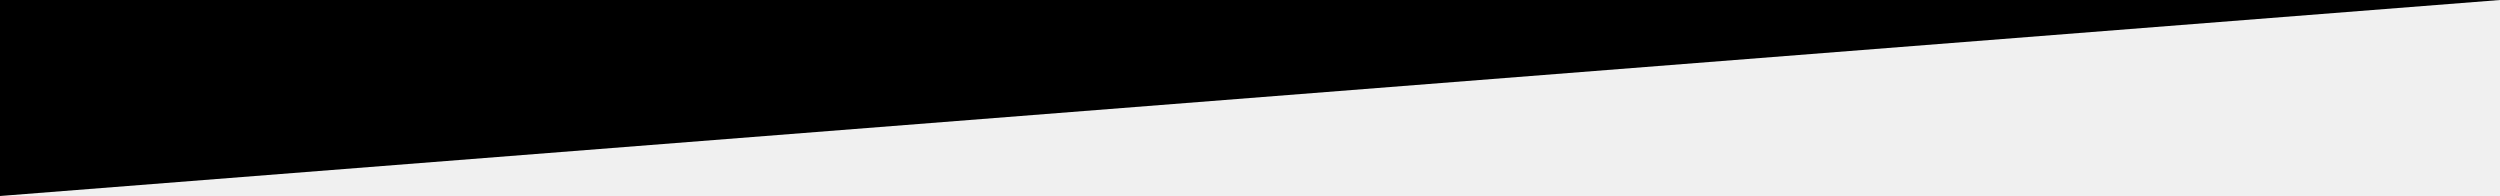
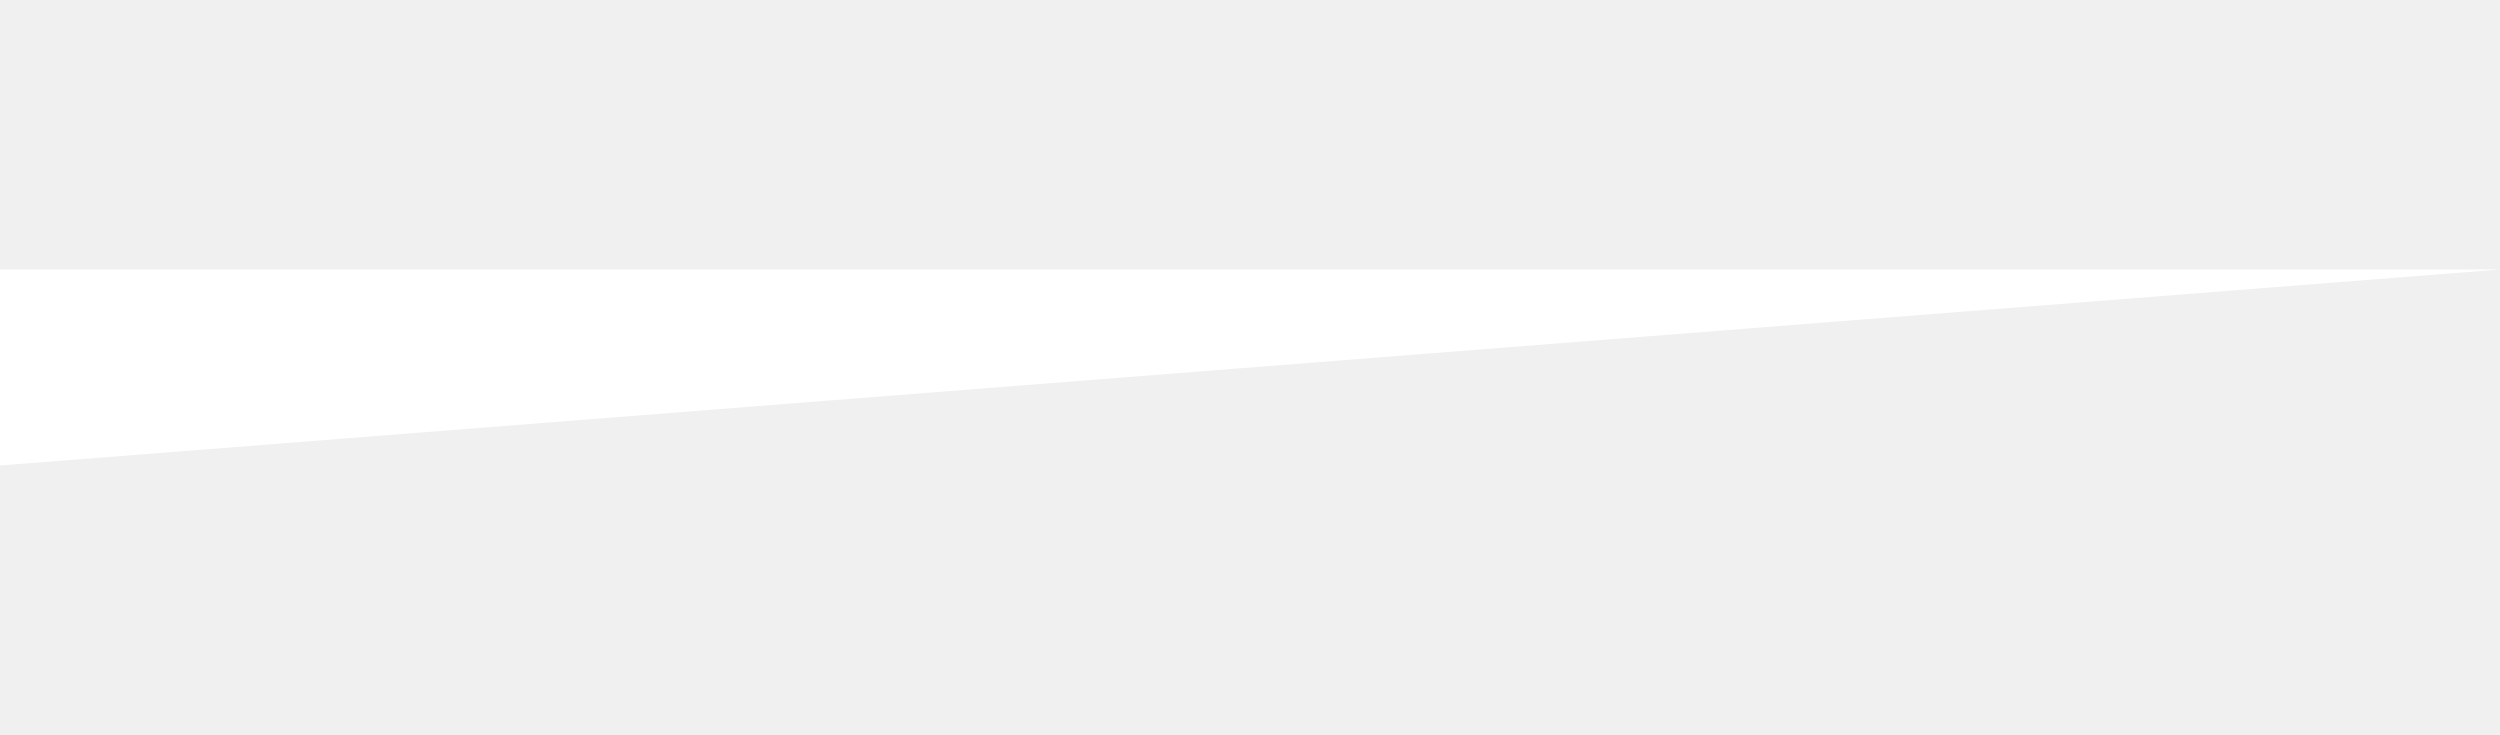
- <svg xmlns="http://www.w3.org/2000/svg" version="1.0" id="Layer_1" x="0px" y="0px" width="1200px" height="94.074px" viewBox="0 0 1200 94.074" enable-background="new 0 0 1200 94.074" xml:space="preserve">
-   <polygon fill="#000000" points="1200,0 0,0 0,94.074 " />
+ <svg xmlns="http://www.w3.org/2000/svg" version="1.0" id="Layer_1" x="0px" y="0px" width="320px" height="94.074px" viewBox="0 0 1200 94.074" enable-background="new 0 0 1200 94.074" xml:space="preserve">
+   <polygon fill="#ffffff" points="1200,0 0,0 0,94.074 " />
</svg>
